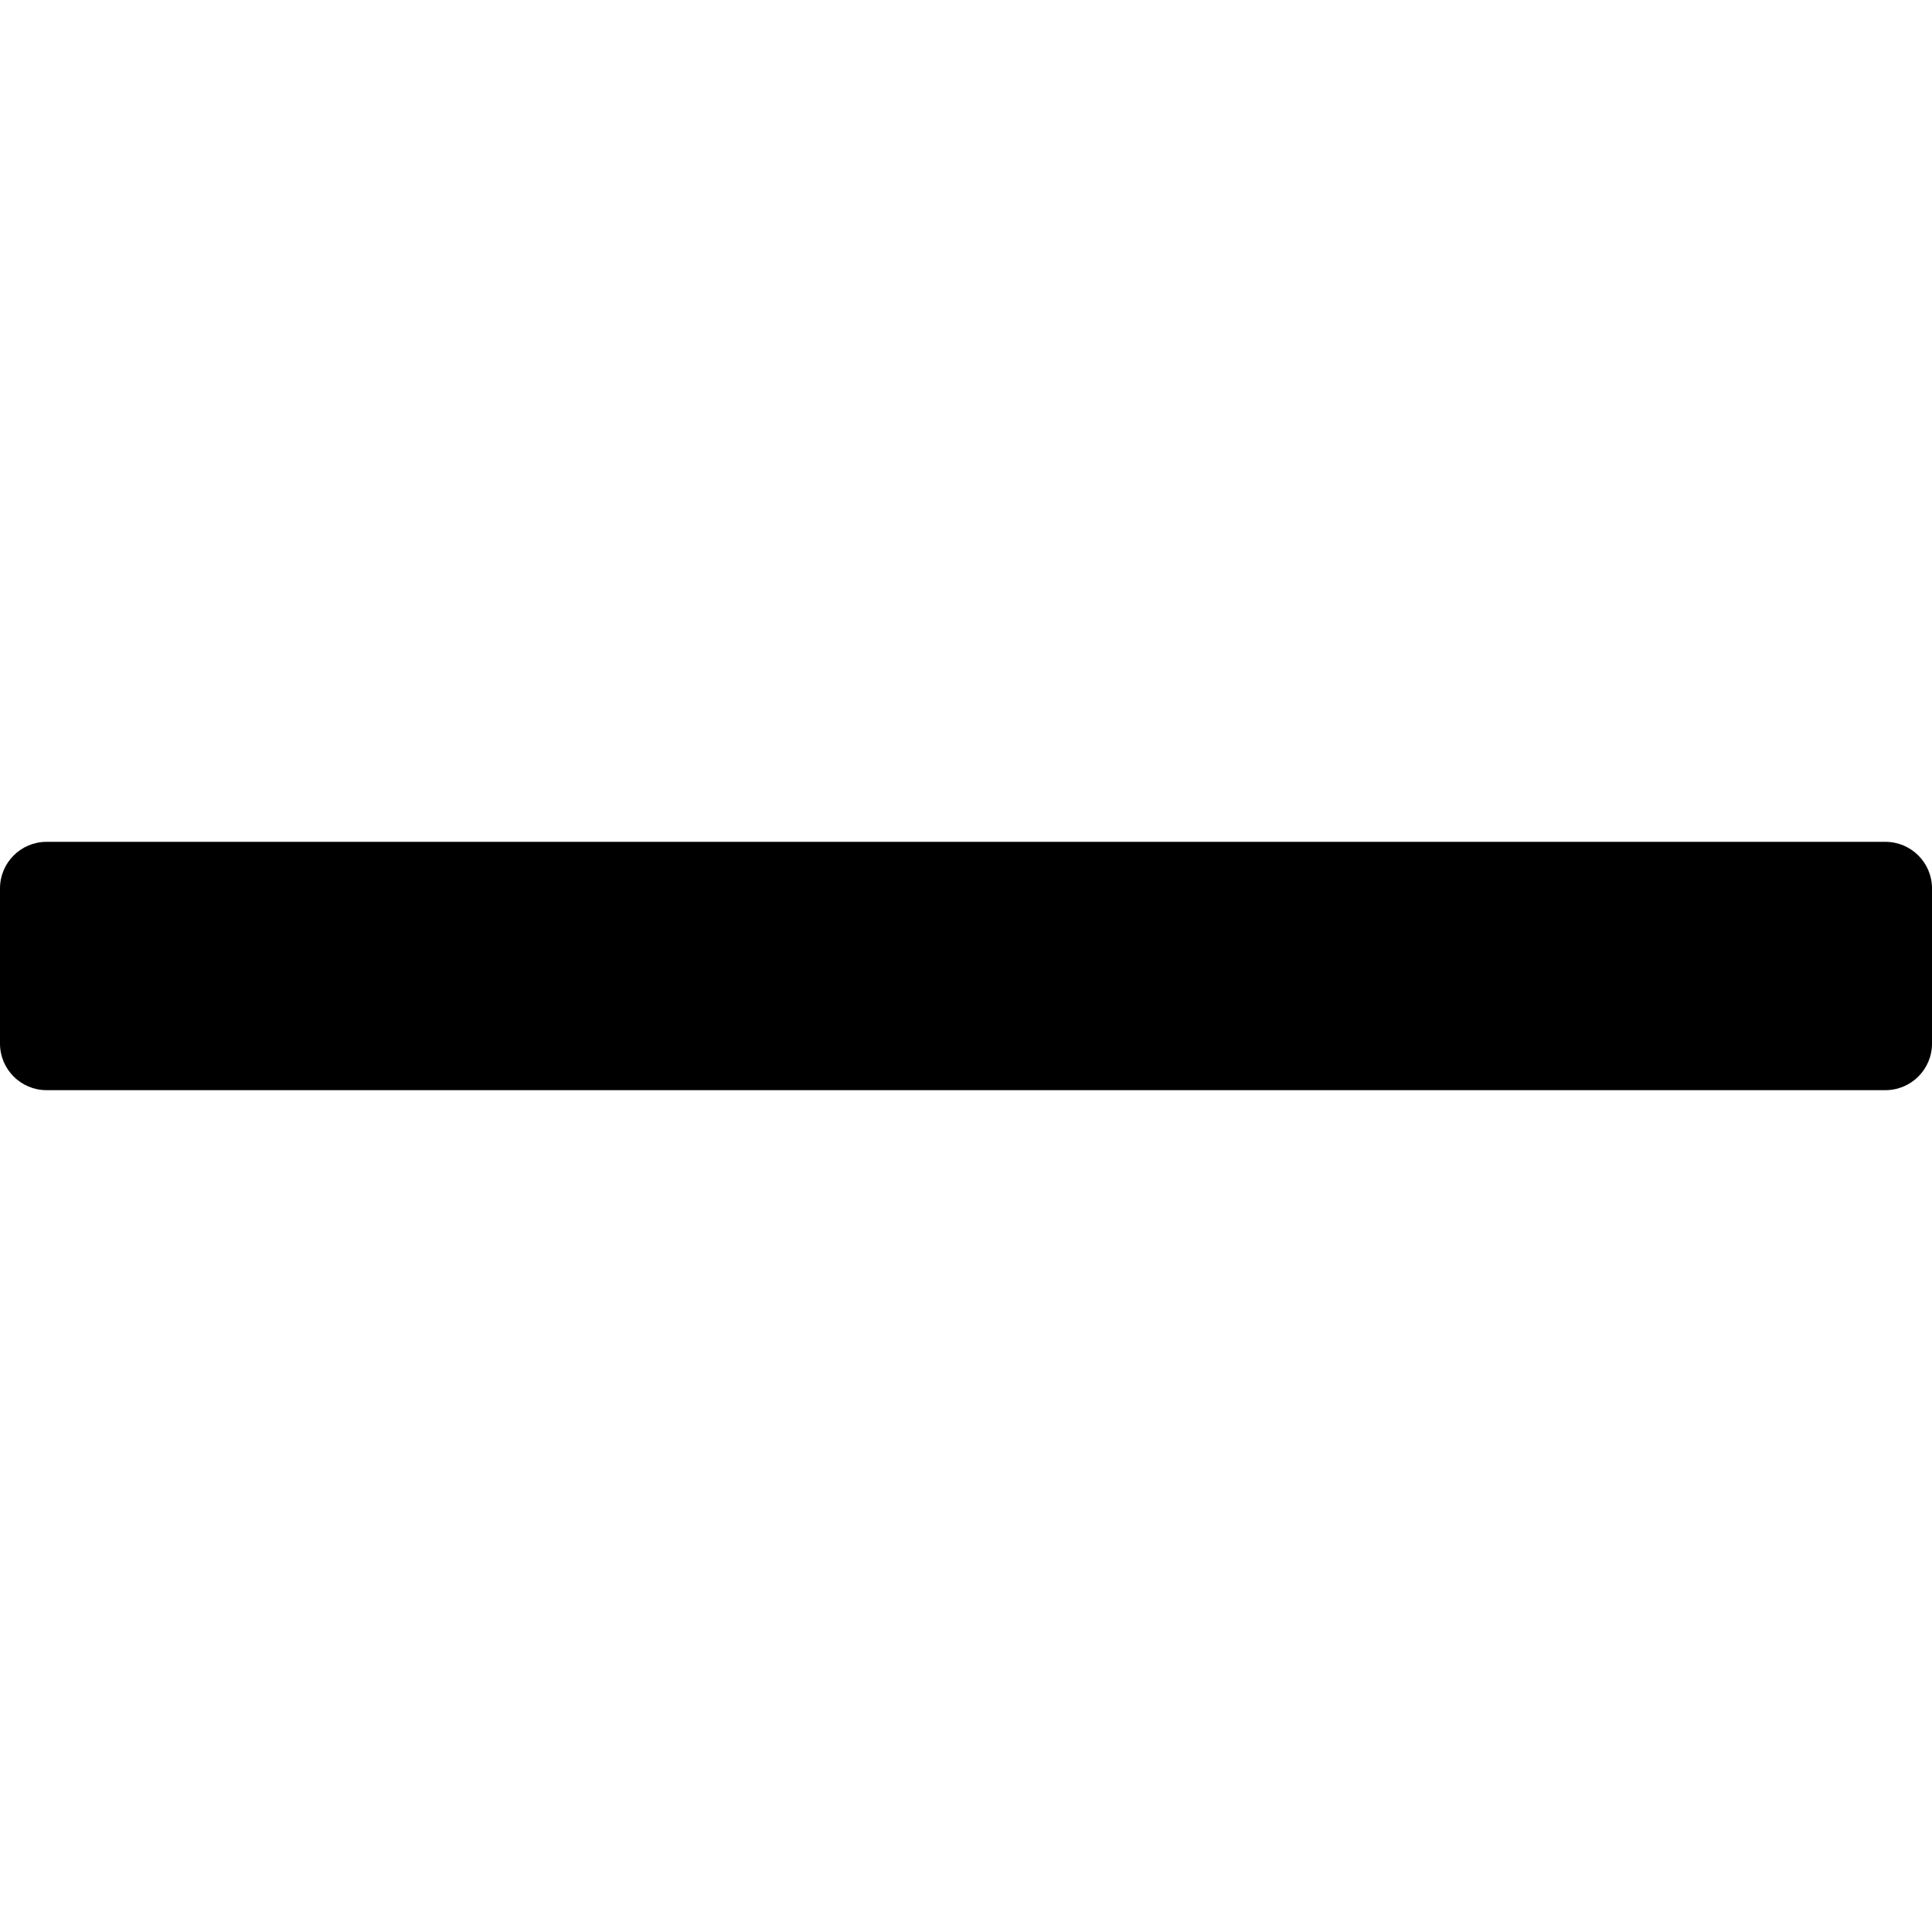
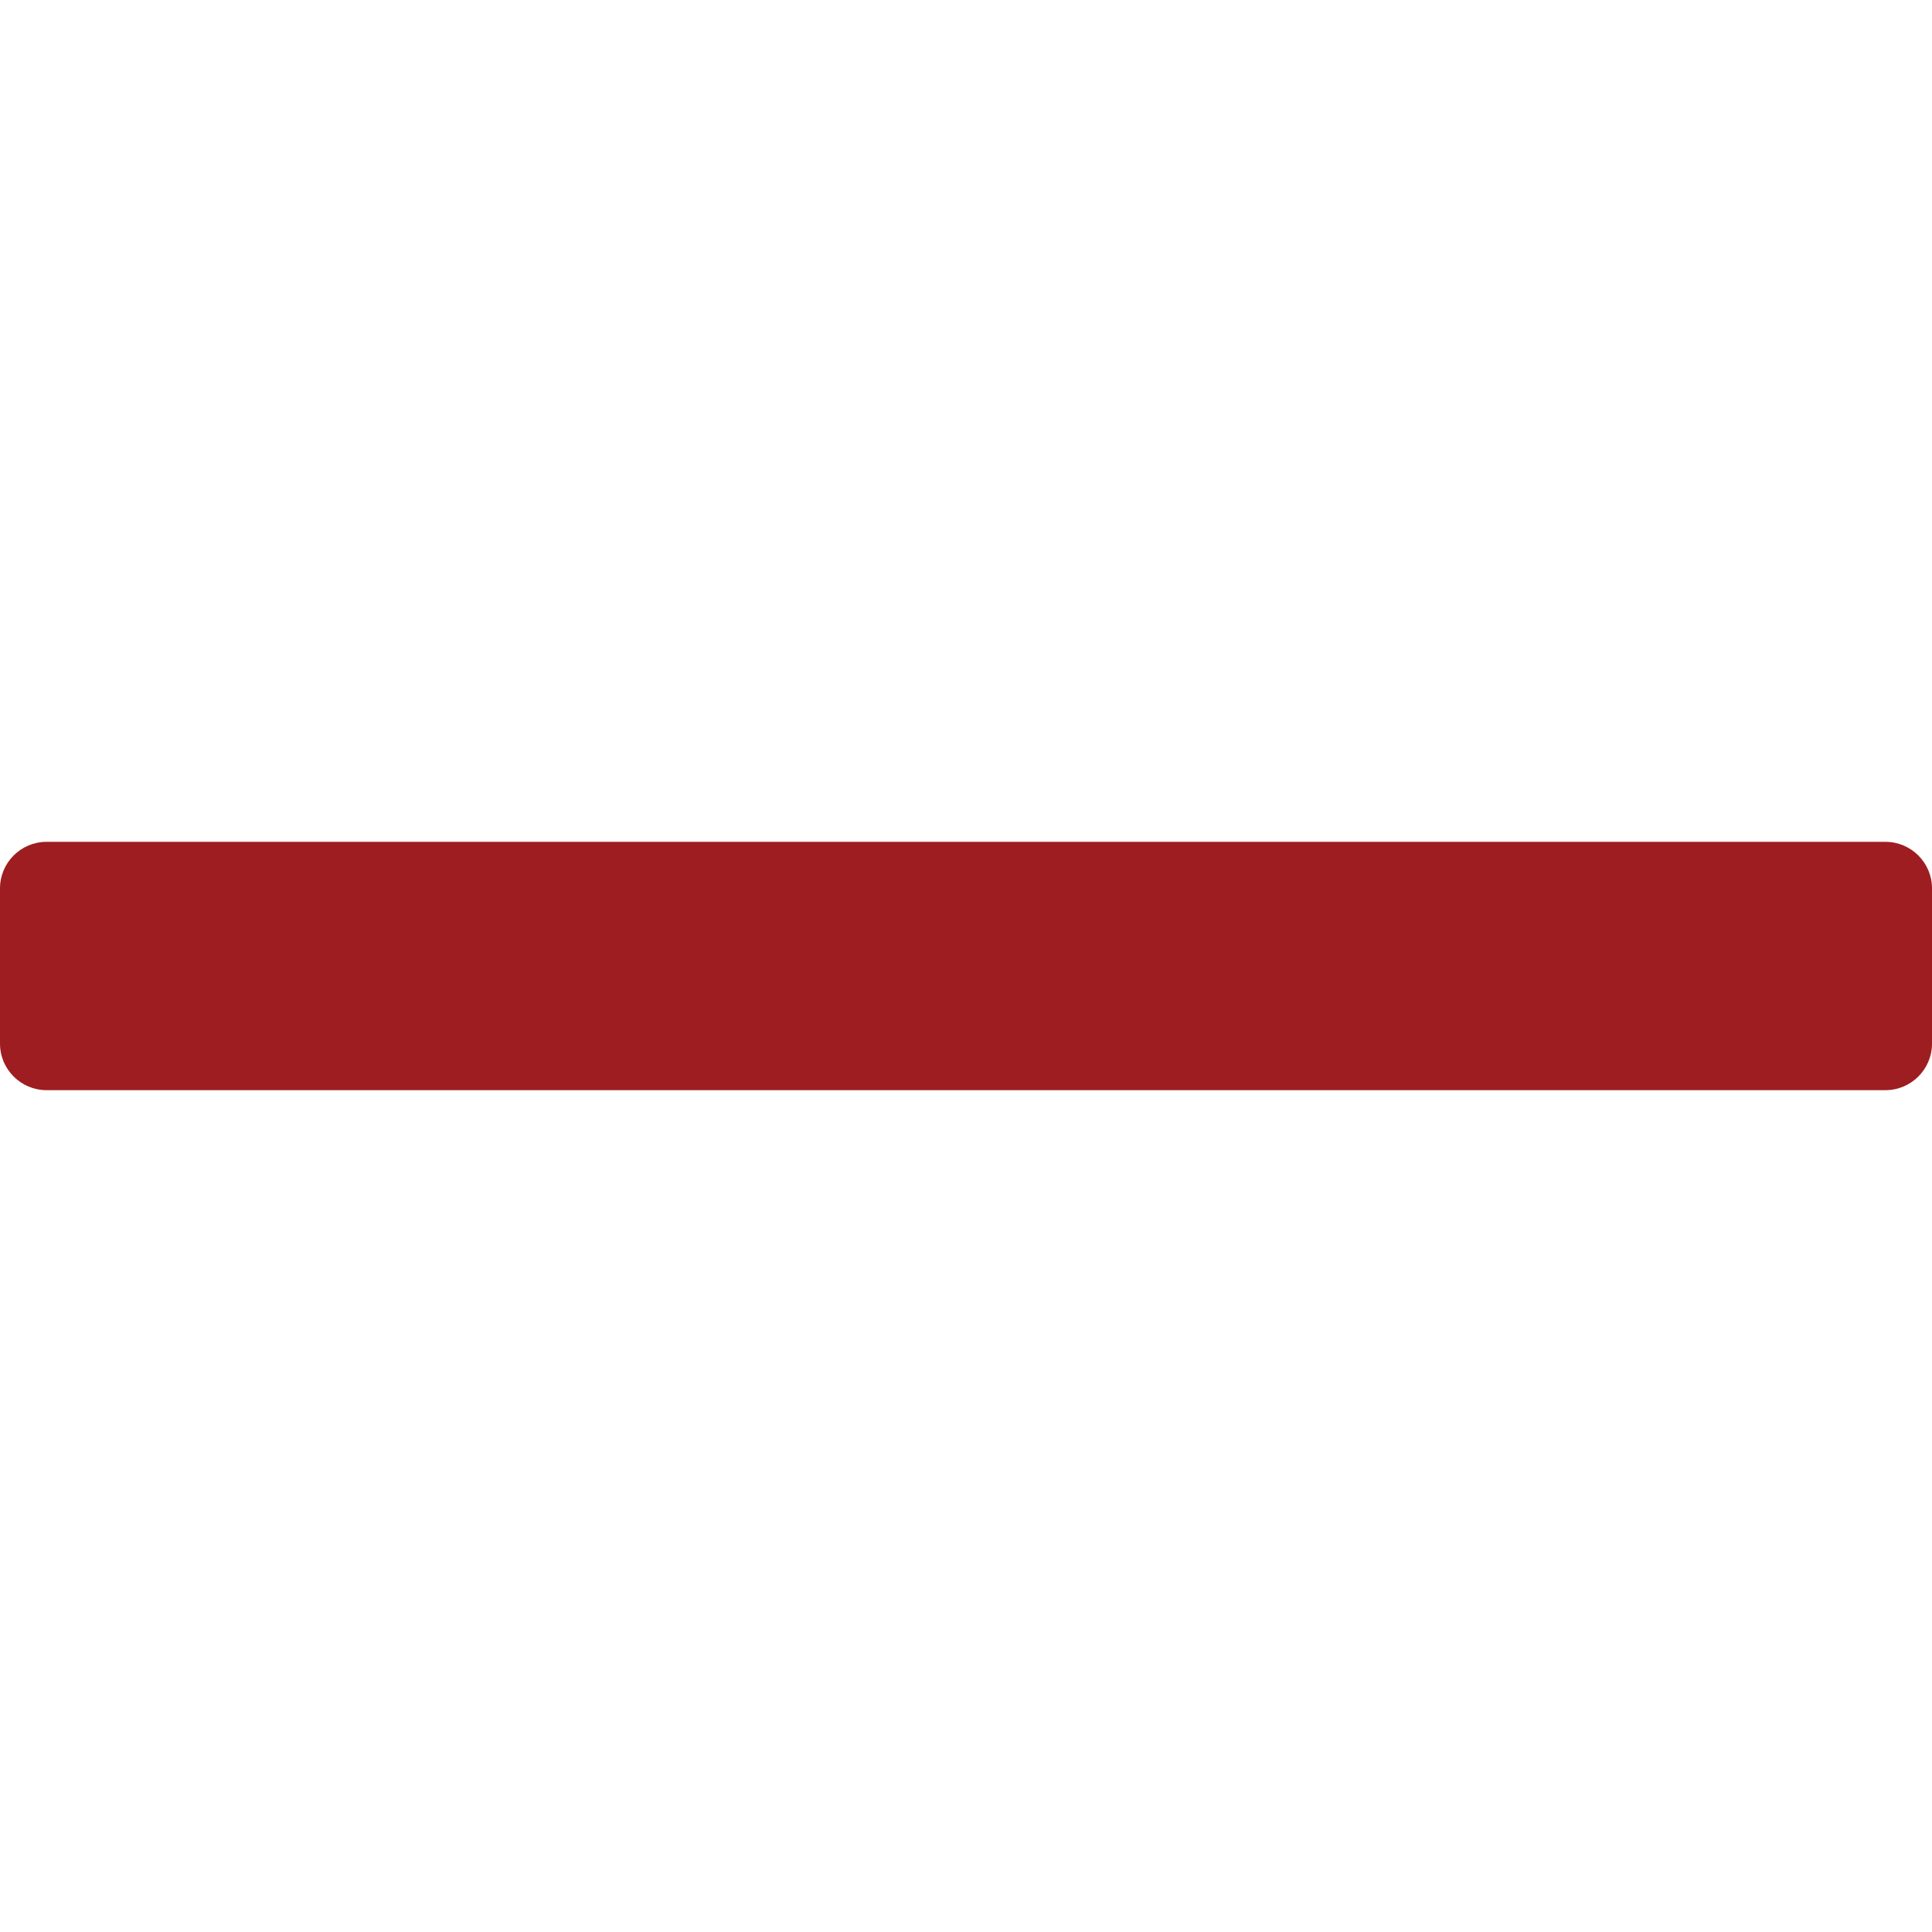
<svg xmlns="http://www.w3.org/2000/svg" version="1.1" id="Capa_1" x="0px" y="0px" width="83px" height="83px" viewBox="0 0 83 83" style="enable-background:new 0 0 83 83;" xml:space="preserve">
  <g>
-     <path d="M81,36.166H2c-1.104,0-2,0.896-2,2v6.668c0,1.104,0.896,2,2,2h79c1.104,0,2-0.896,2-2v-6.668   C83,37.062,82.104,36.166,81,36.166z" />
+     <path fill="#9e1d20" d="M81,36.166H2c-1.104,0-2,0.896-2,2v6.668c0,1.104,0.896,2,2,2h79c1.104,0,2-0.896,2-2v-6.668   C83,37.062,82.104,36.166,81,36.166z" />
  </g>
  <g>
</g>
  <g>
</g>
  <g>
</g>
  <g>
</g>
  <g>
</g>
  <g>
</g>
  <g>
</g>
  <g>
</g>
  <g>
</g>
  <g>
</g>
  <g>
</g>
  <g>
</g>
  <g>
</g>
  <g>
</g>
  <g>
</g>
</svg>
